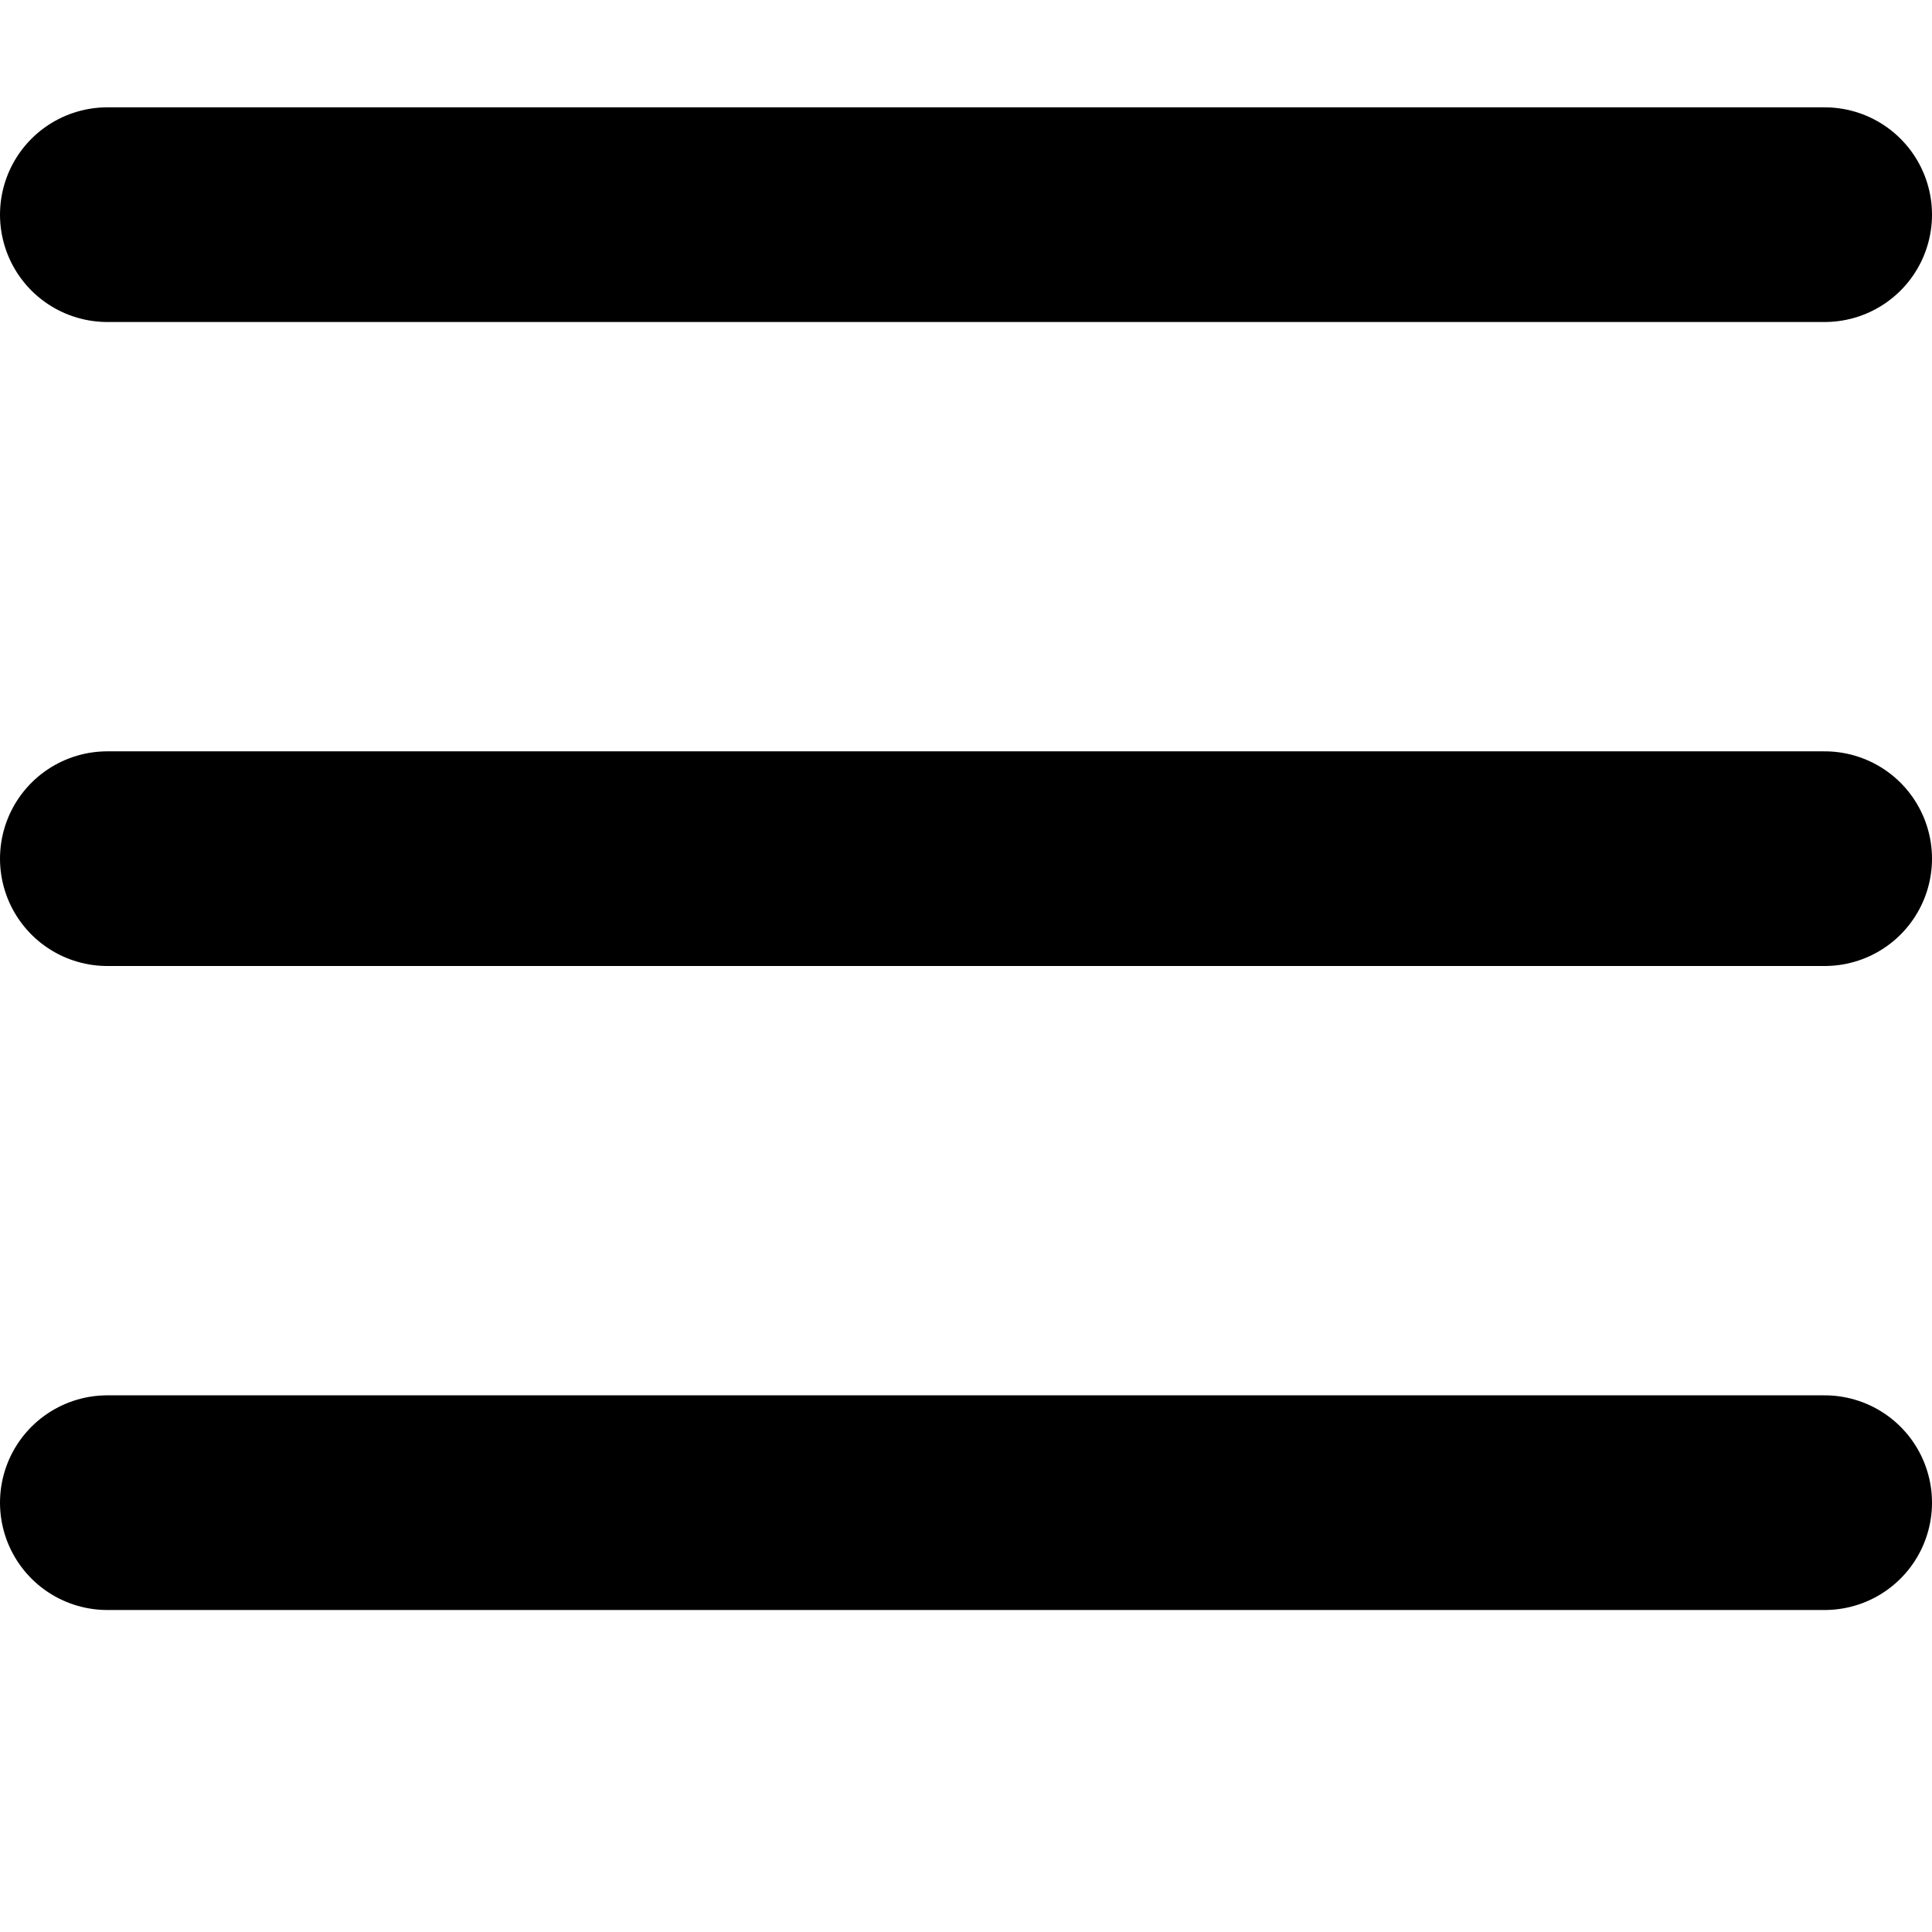
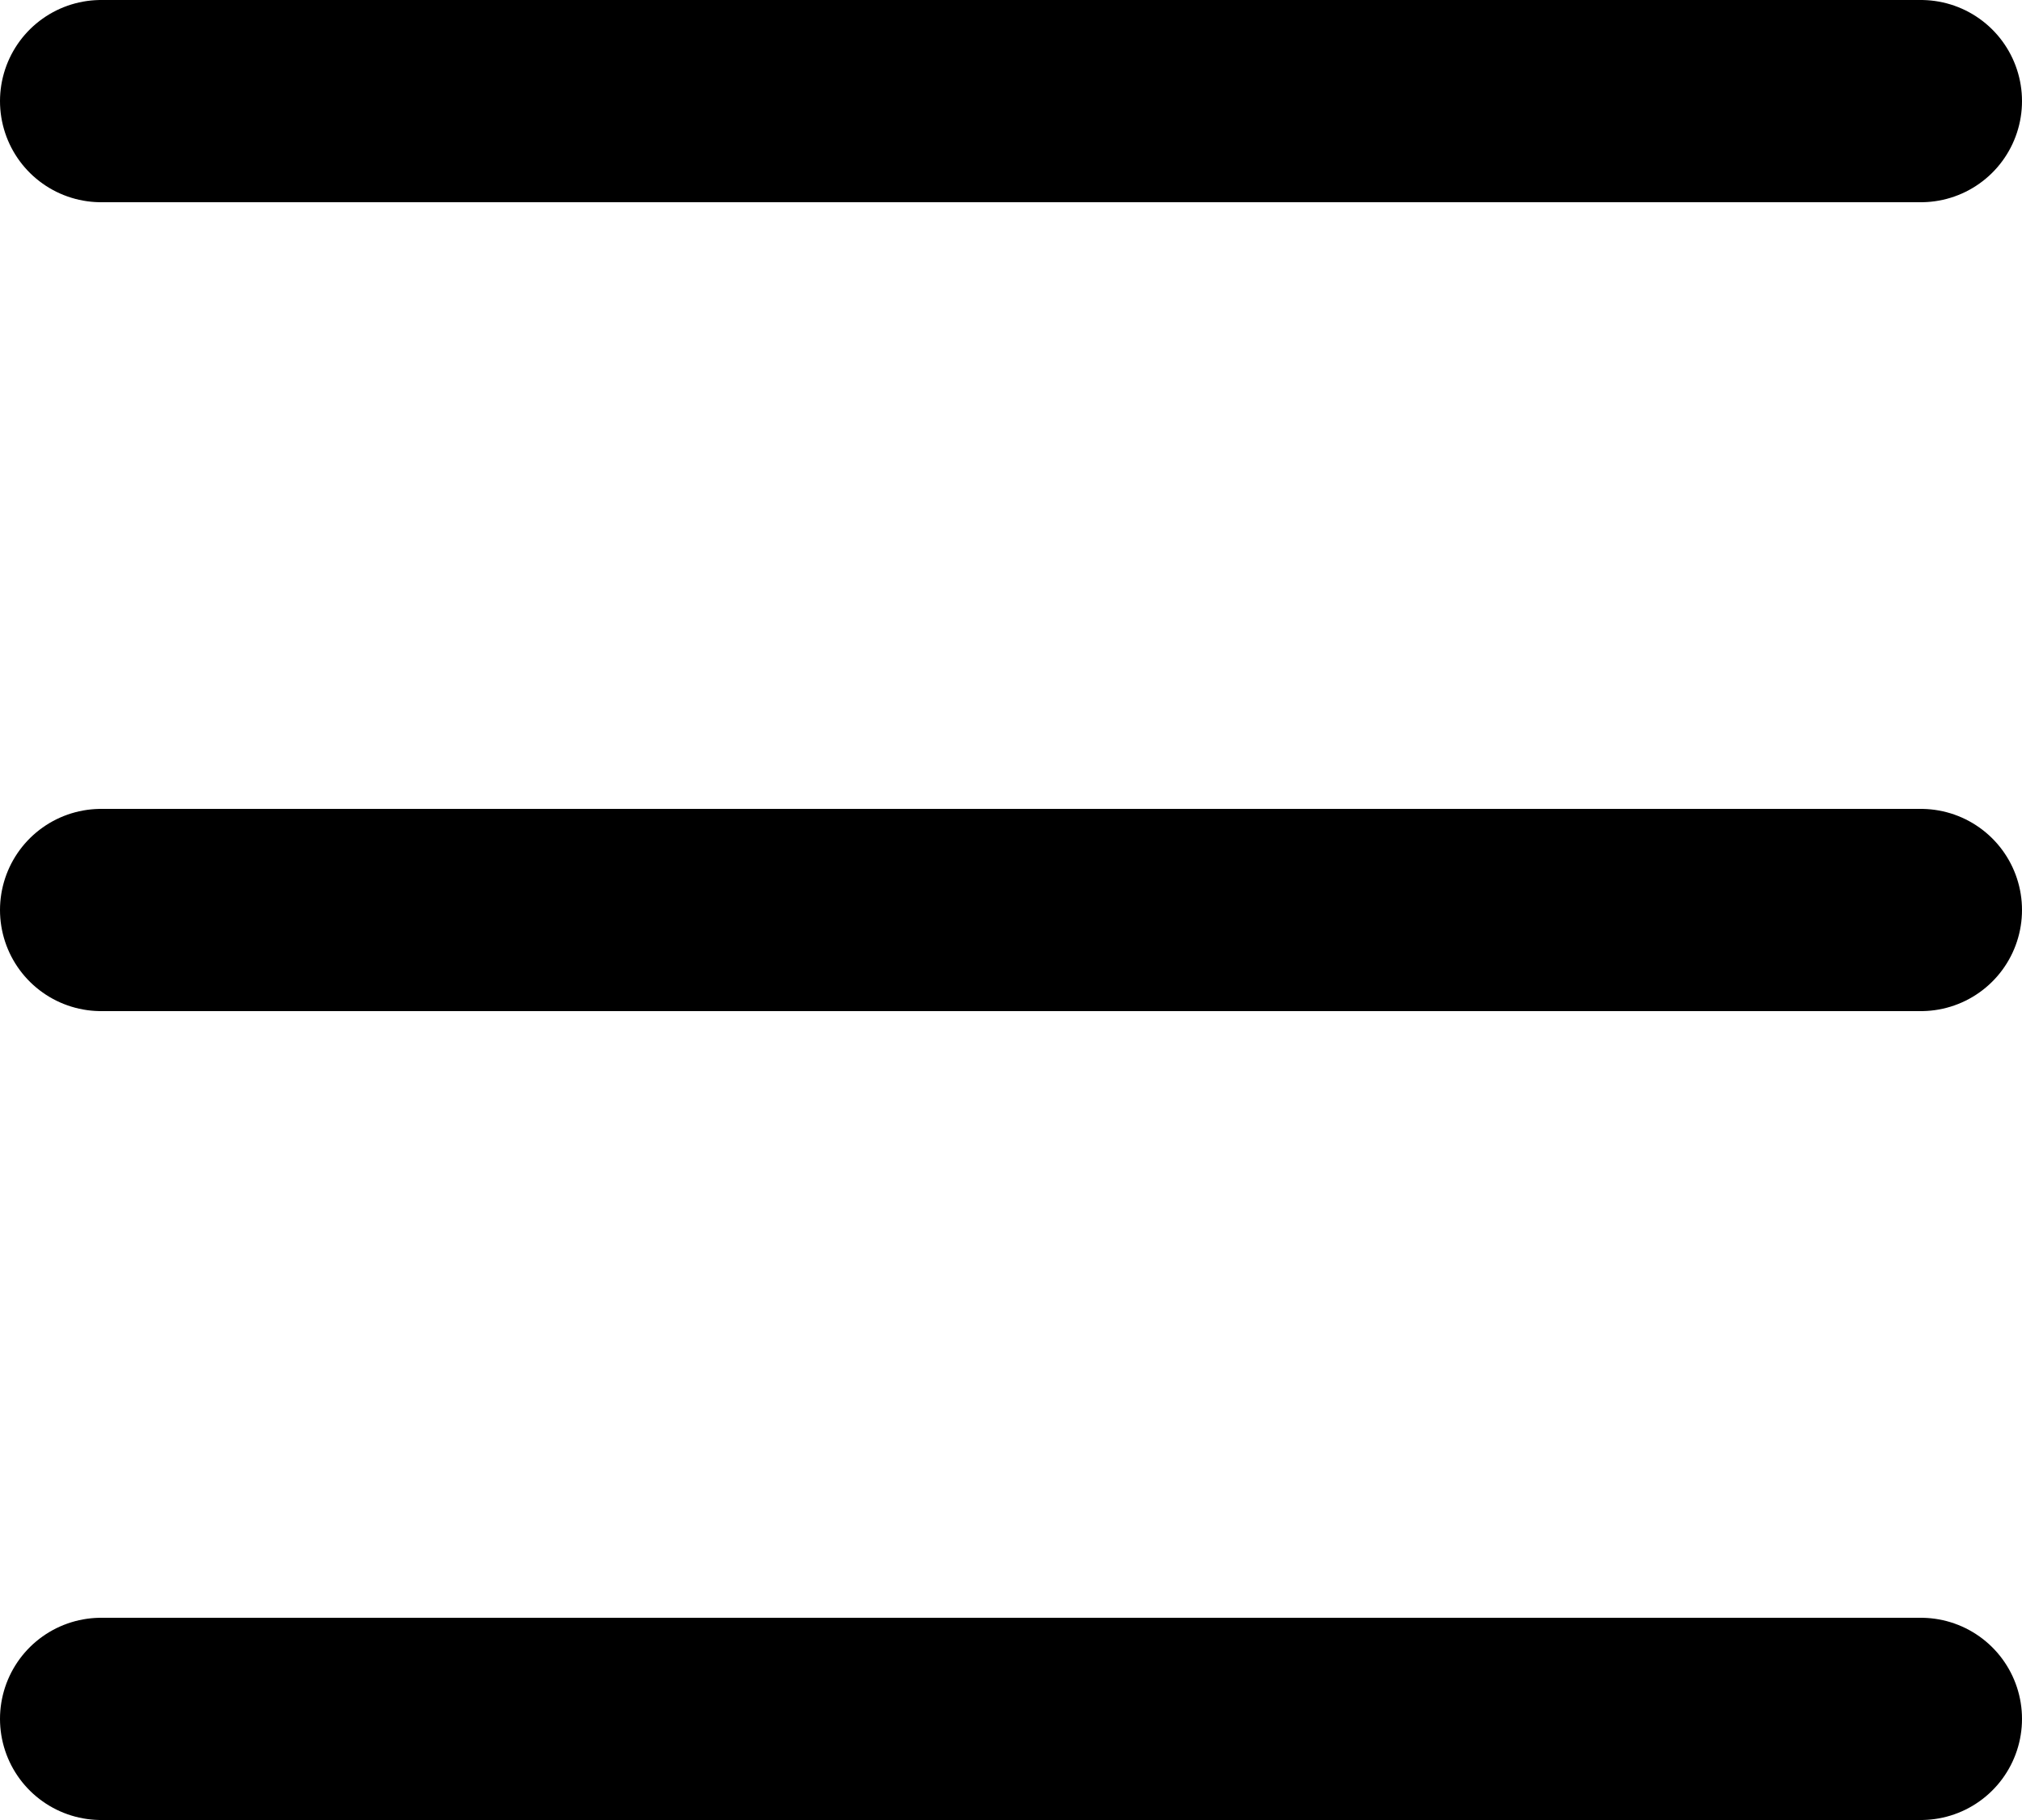
- <svg xmlns="http://www.w3.org/2000/svg" width="18" height="18" viewBox="0 0 18 18" fill="none">
-   <line x1="1" y1="2" x2="17" y2="2" stroke="black" stroke-width="2" stroke-linecap="round" />
-   <line x1="1" y1="8" x2="17" y2="8" stroke="black" stroke-width="2" stroke-linecap="round" />
-   <line x1="1" y1="14" x2="17" y2="14" stroke="black" stroke-width="2" stroke-linecap="round" />
+ <svg xmlns="http://www.w3.org/2000/svg" width="20" height="18" viewBox="0 0 20 18" fill="none">
+   <path d="M1 1H19" stroke="black" stroke-width="2" stroke-linecap="round" stroke-linejoin="round" />
+   <path d="M1 9H19" stroke="black" stroke-width="2" stroke-linecap="round" stroke-linejoin="round" />
+   <path d="M1 17H19" stroke="black" stroke-width="2" stroke-linecap="round" stroke-linejoin="round" />
</svg>
